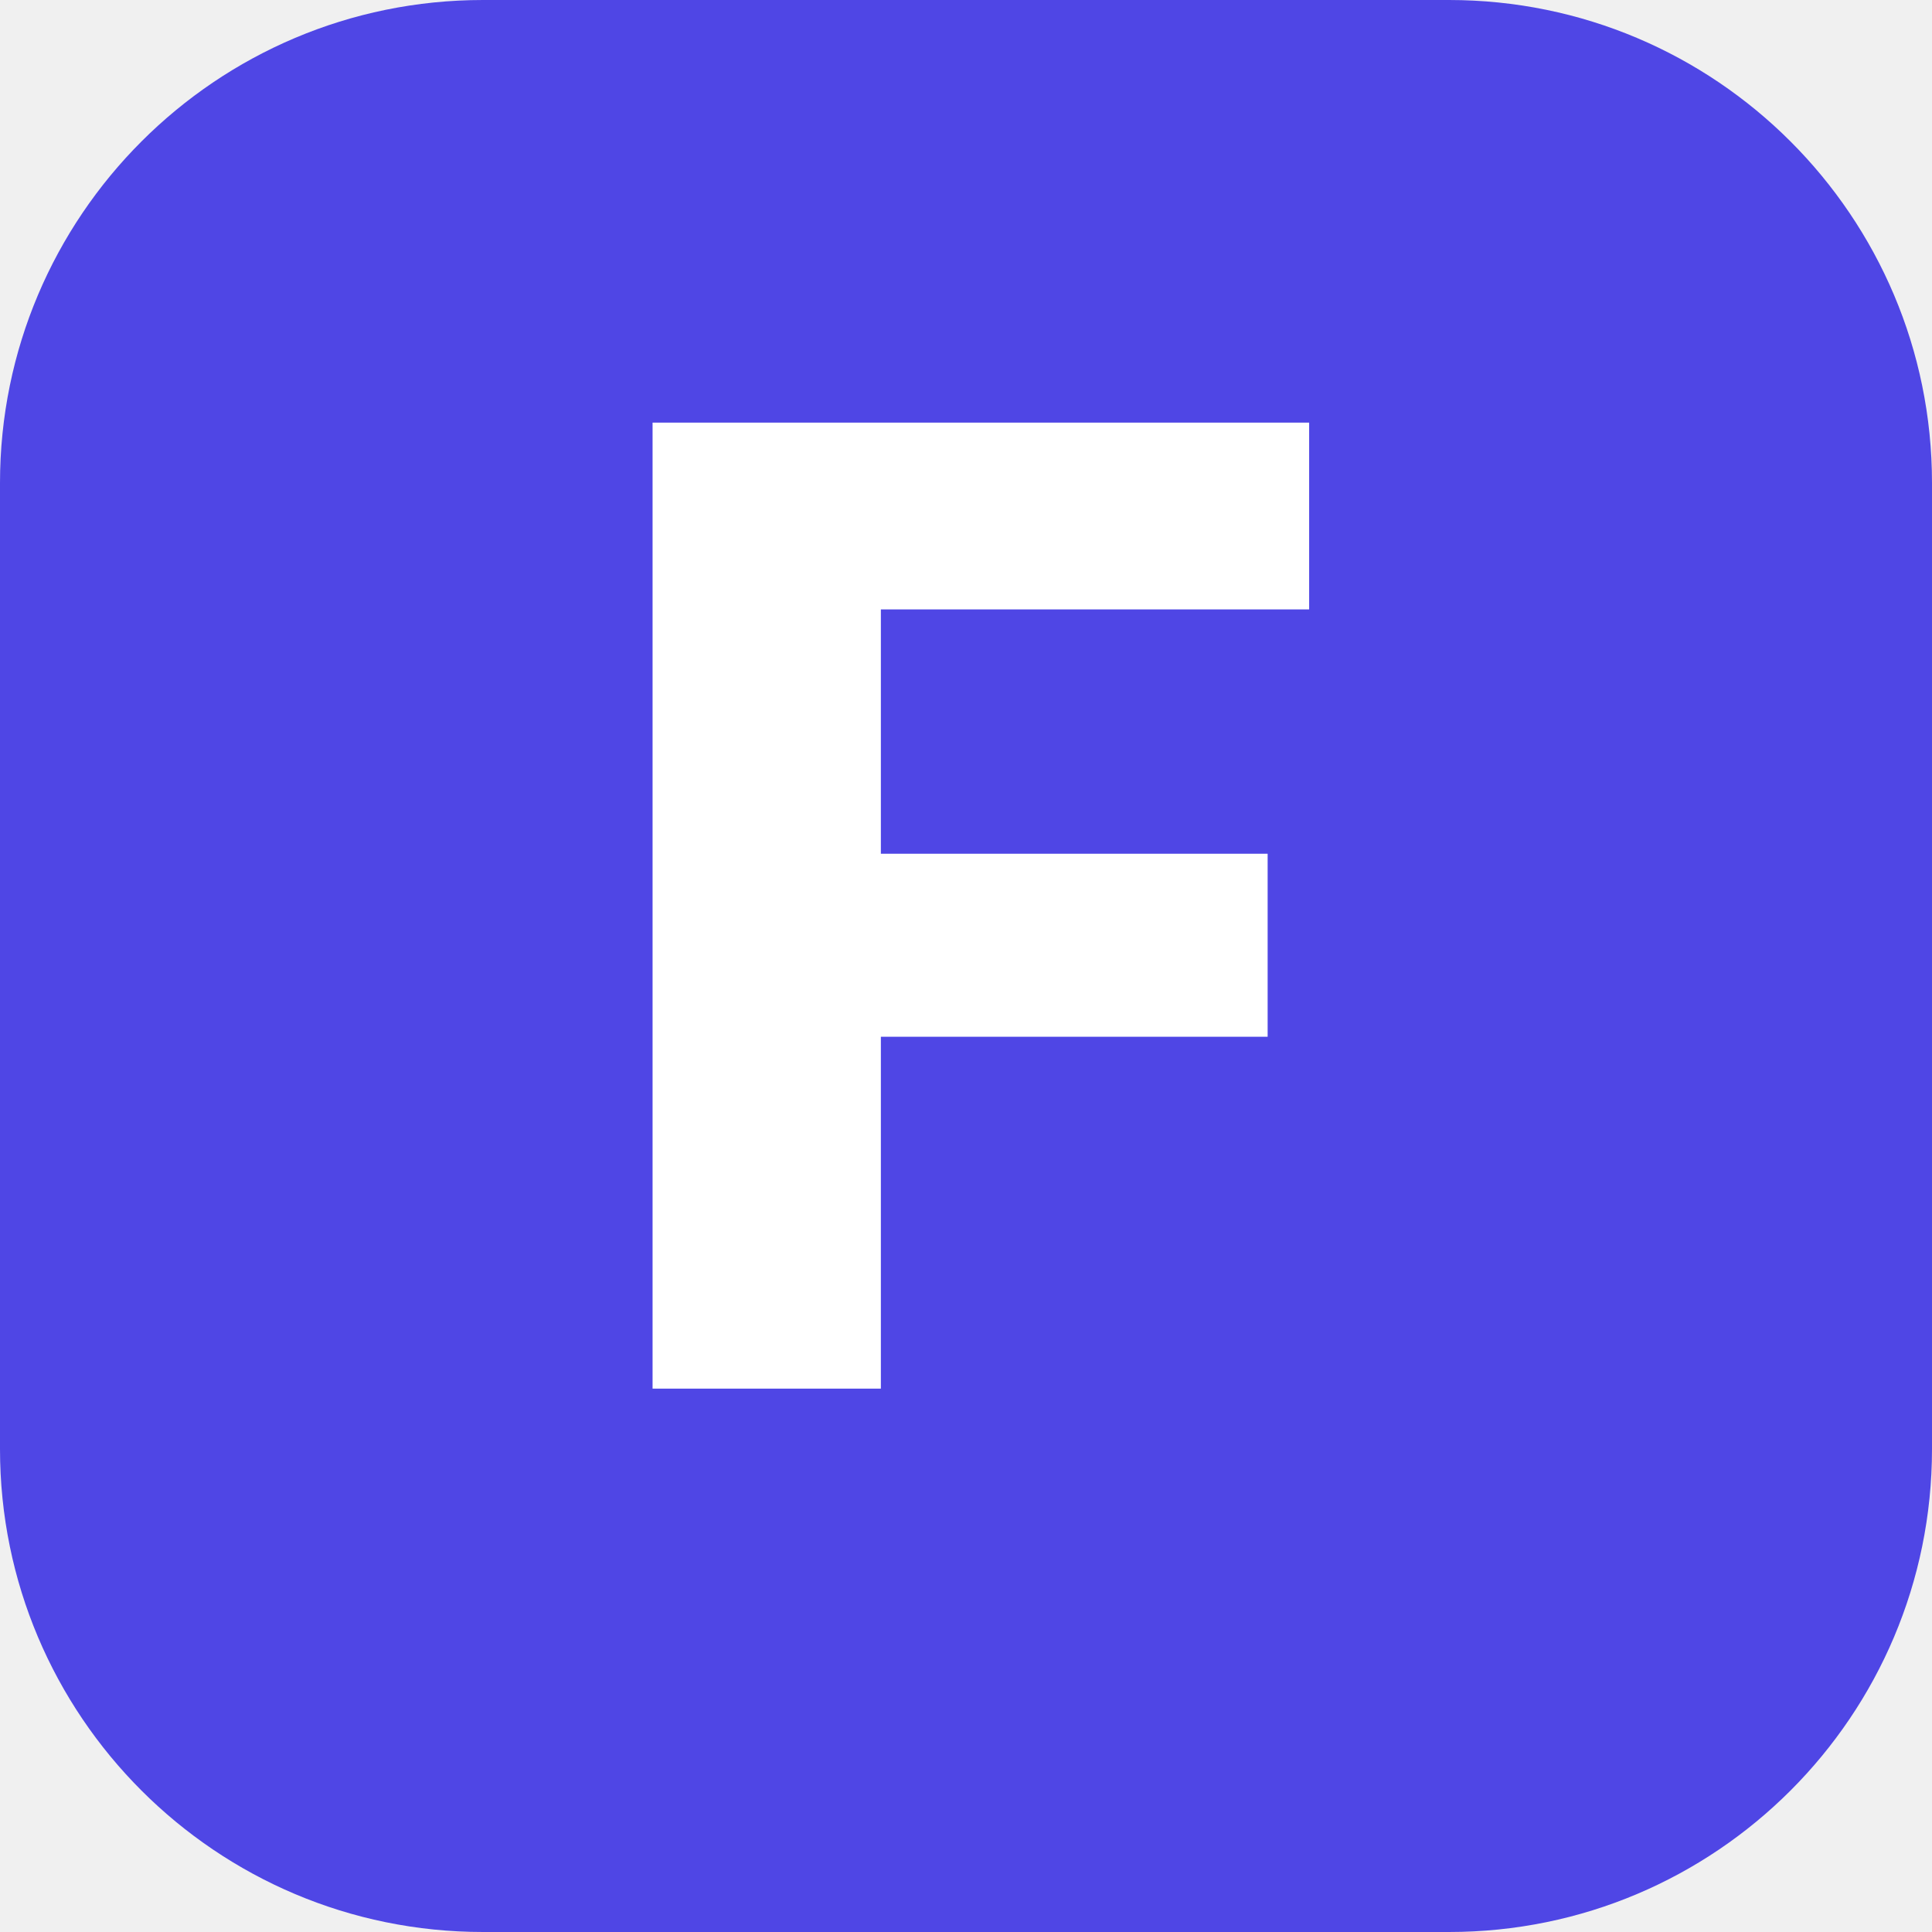
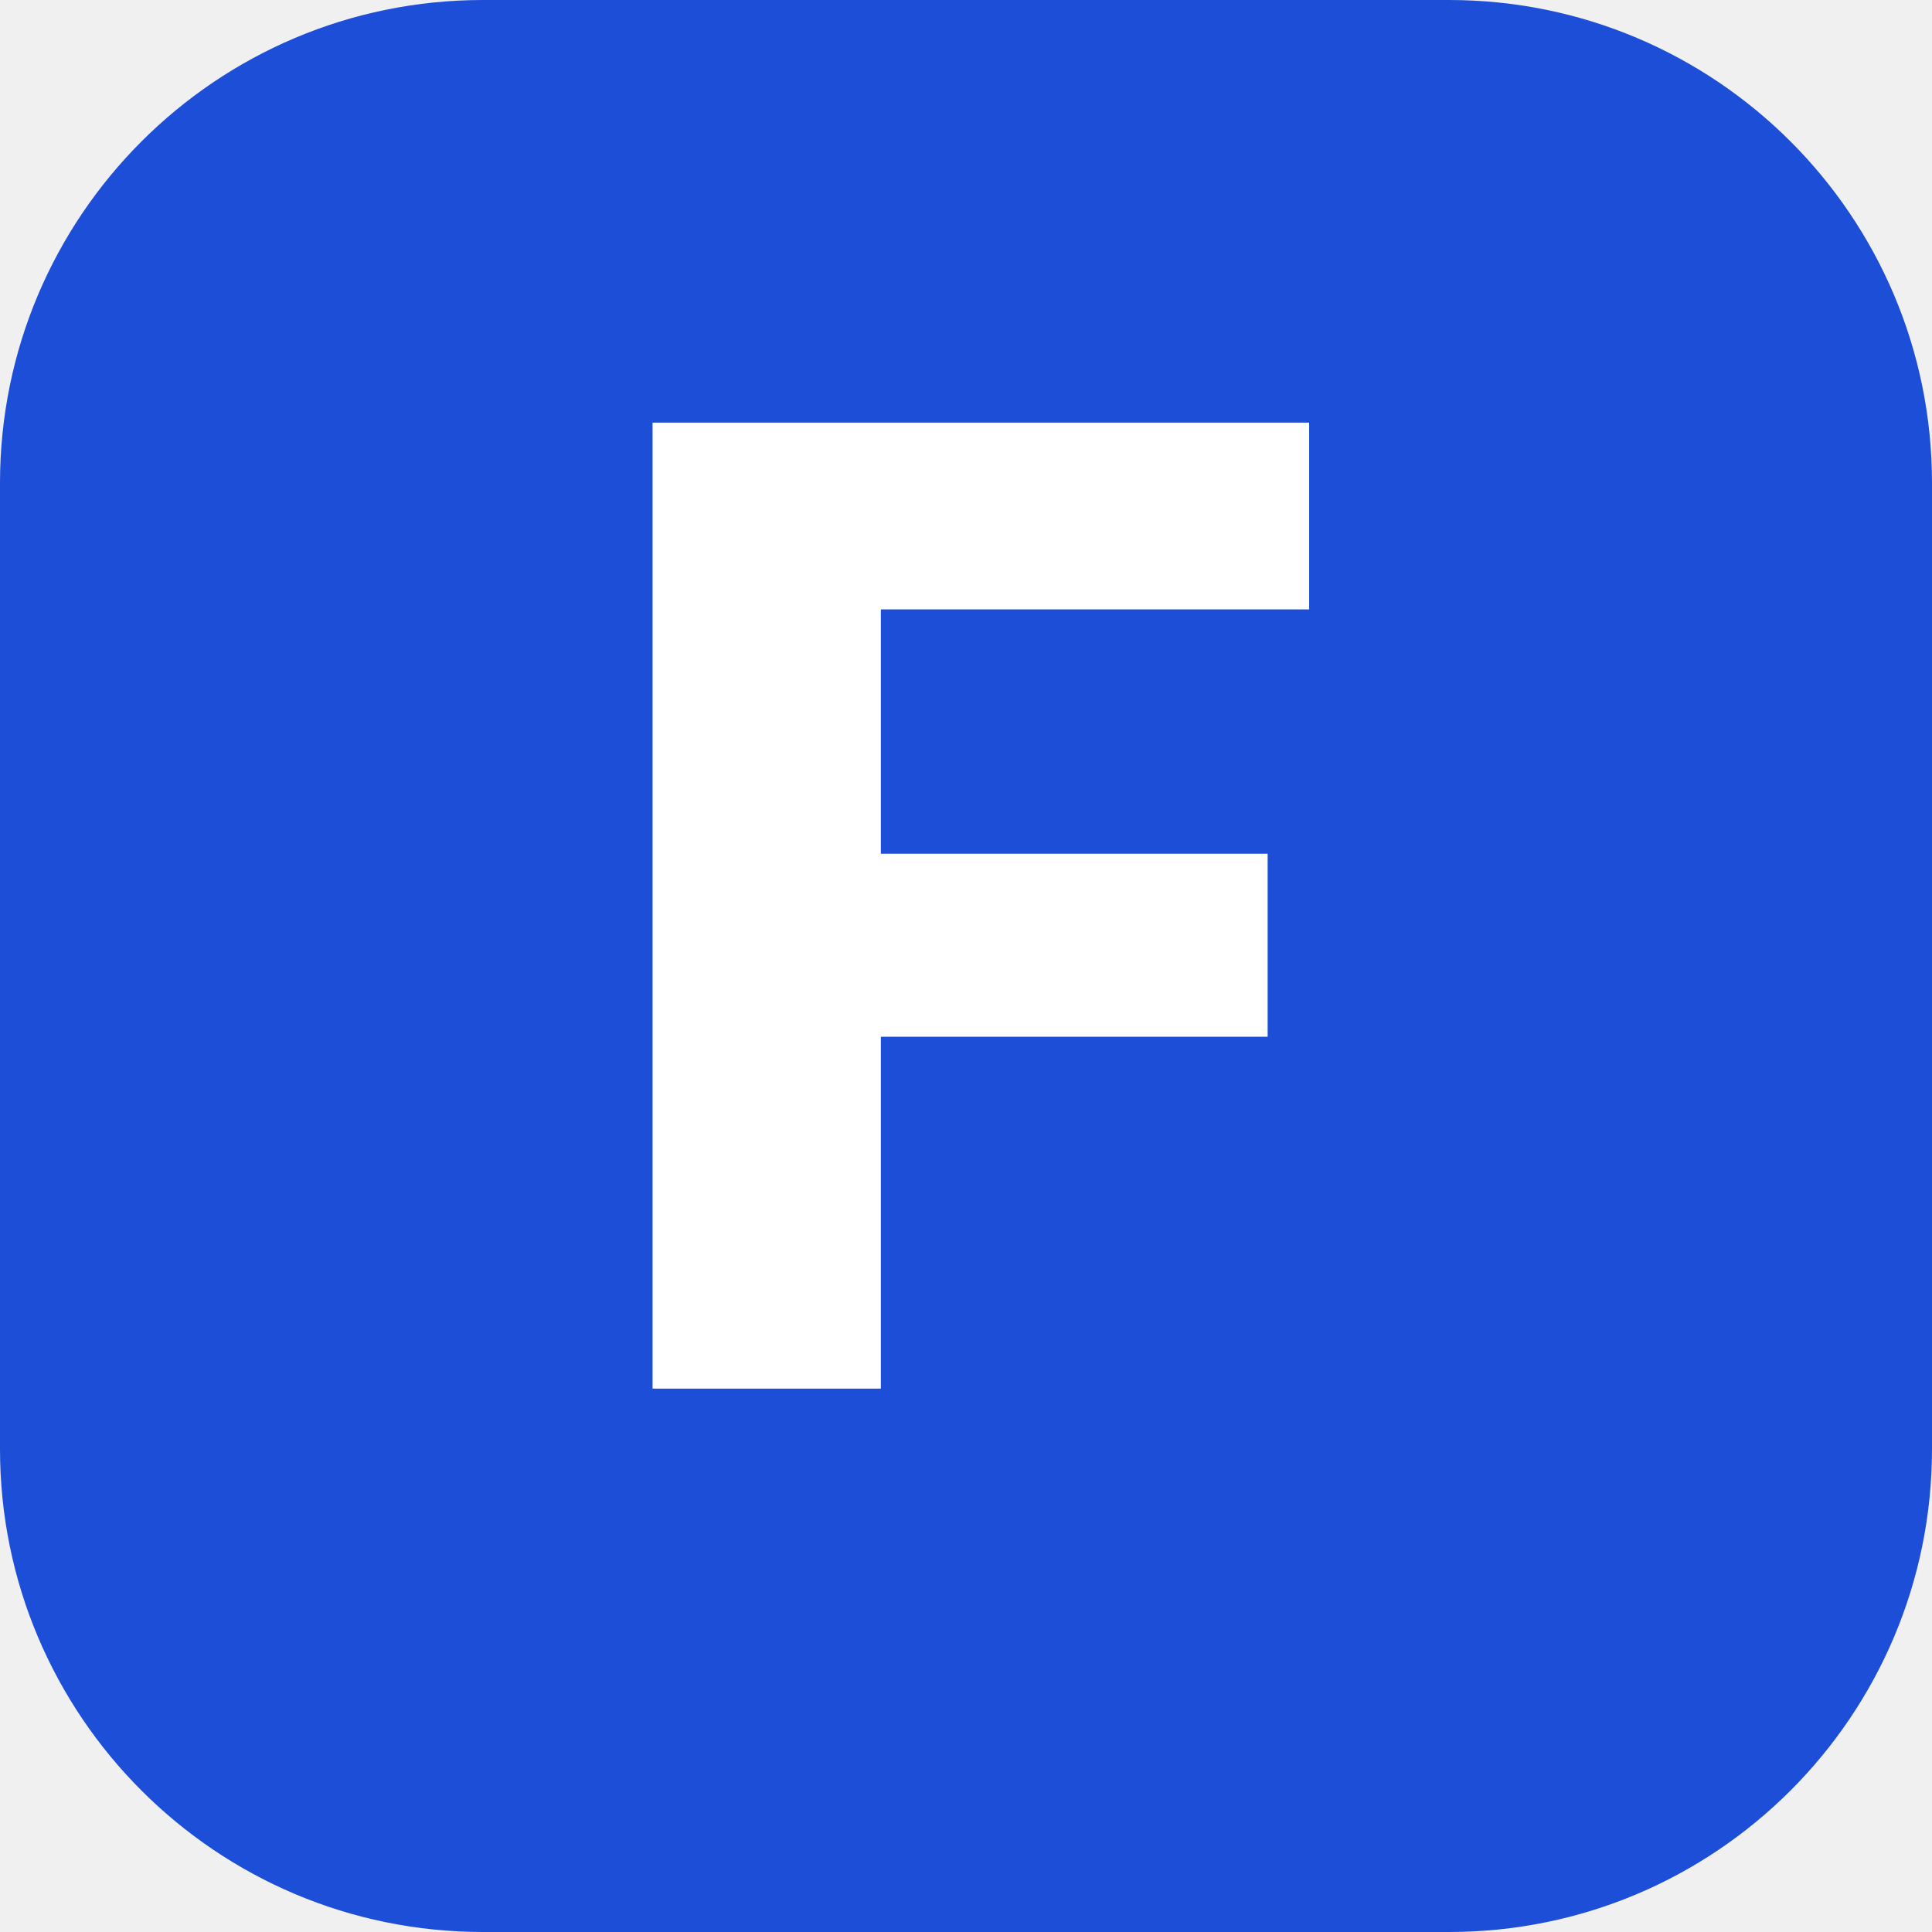
<svg xmlns="http://www.w3.org/2000/svg" viewBox="0 0 32 32">
-   <rect width="32" height="32" rx="8" fill="#4f46e5" />
+   <rect width="32" height="32" rx="8" fill="#1d4ed8" />
  <text x="16" y="23" text-anchor="middle" font-family="system-ui,-apple-system,sans-serif" font-weight="800" font-size="22" fill="white">F</text>
</svg>
